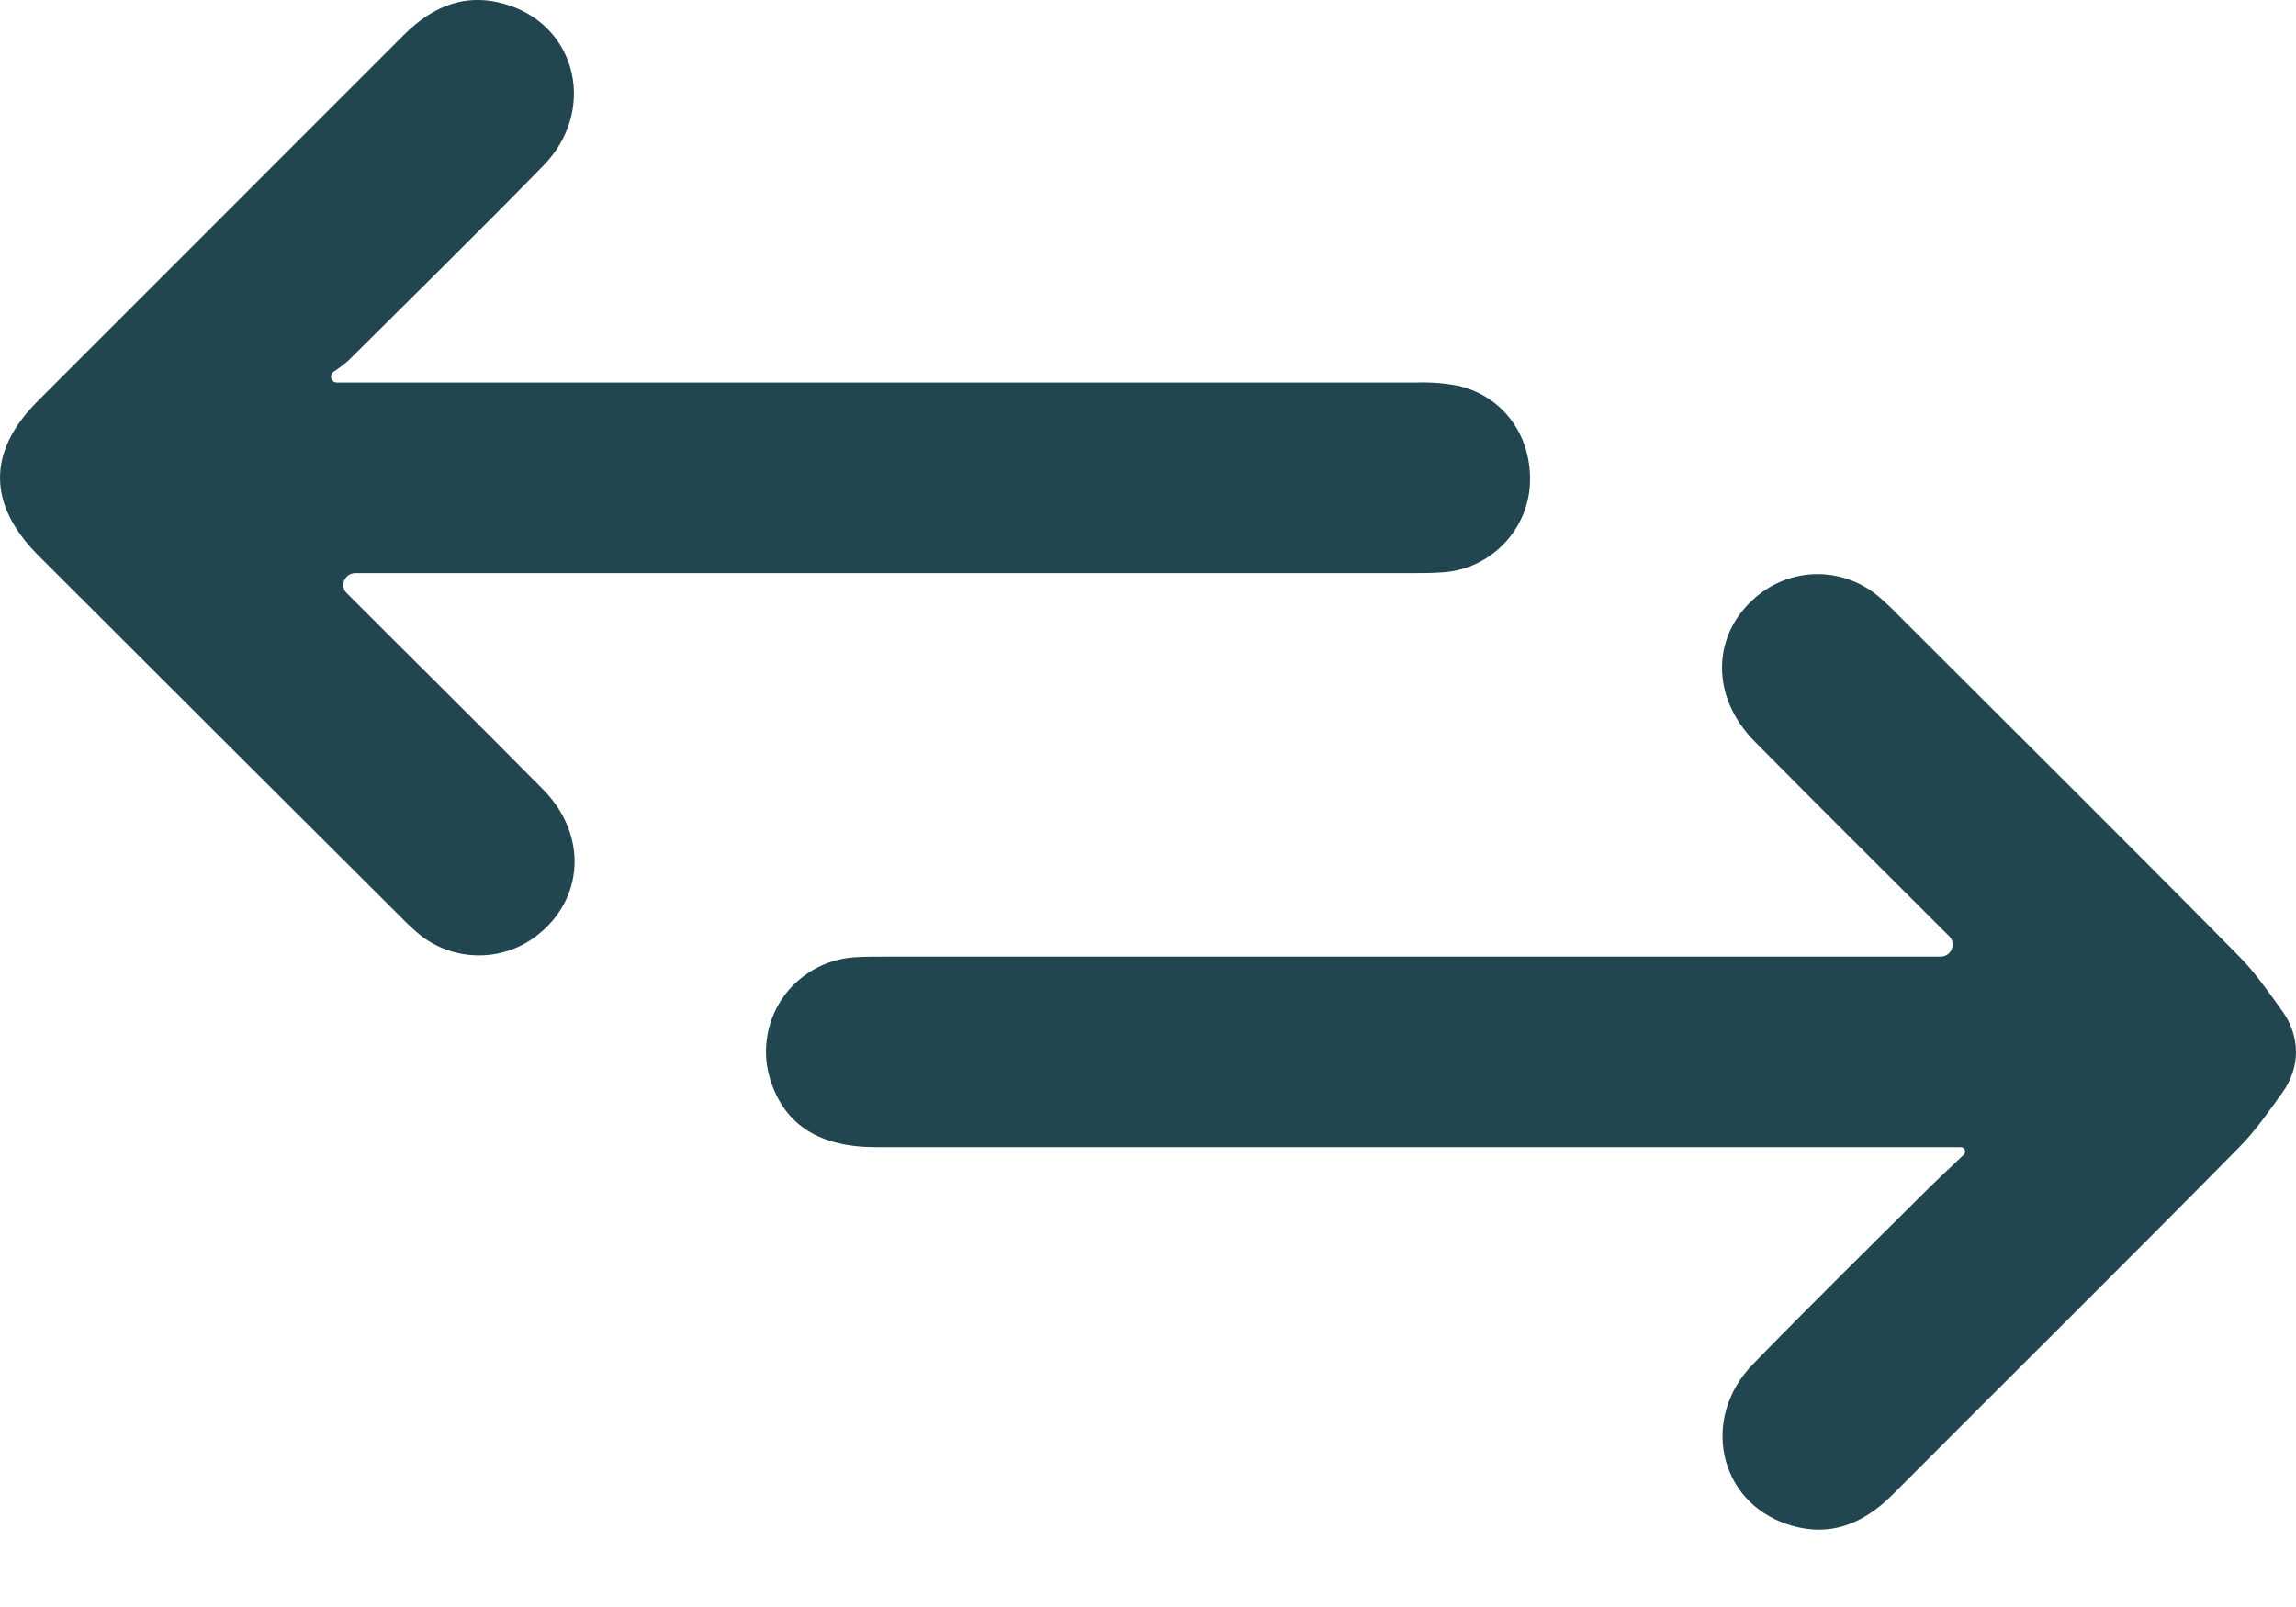
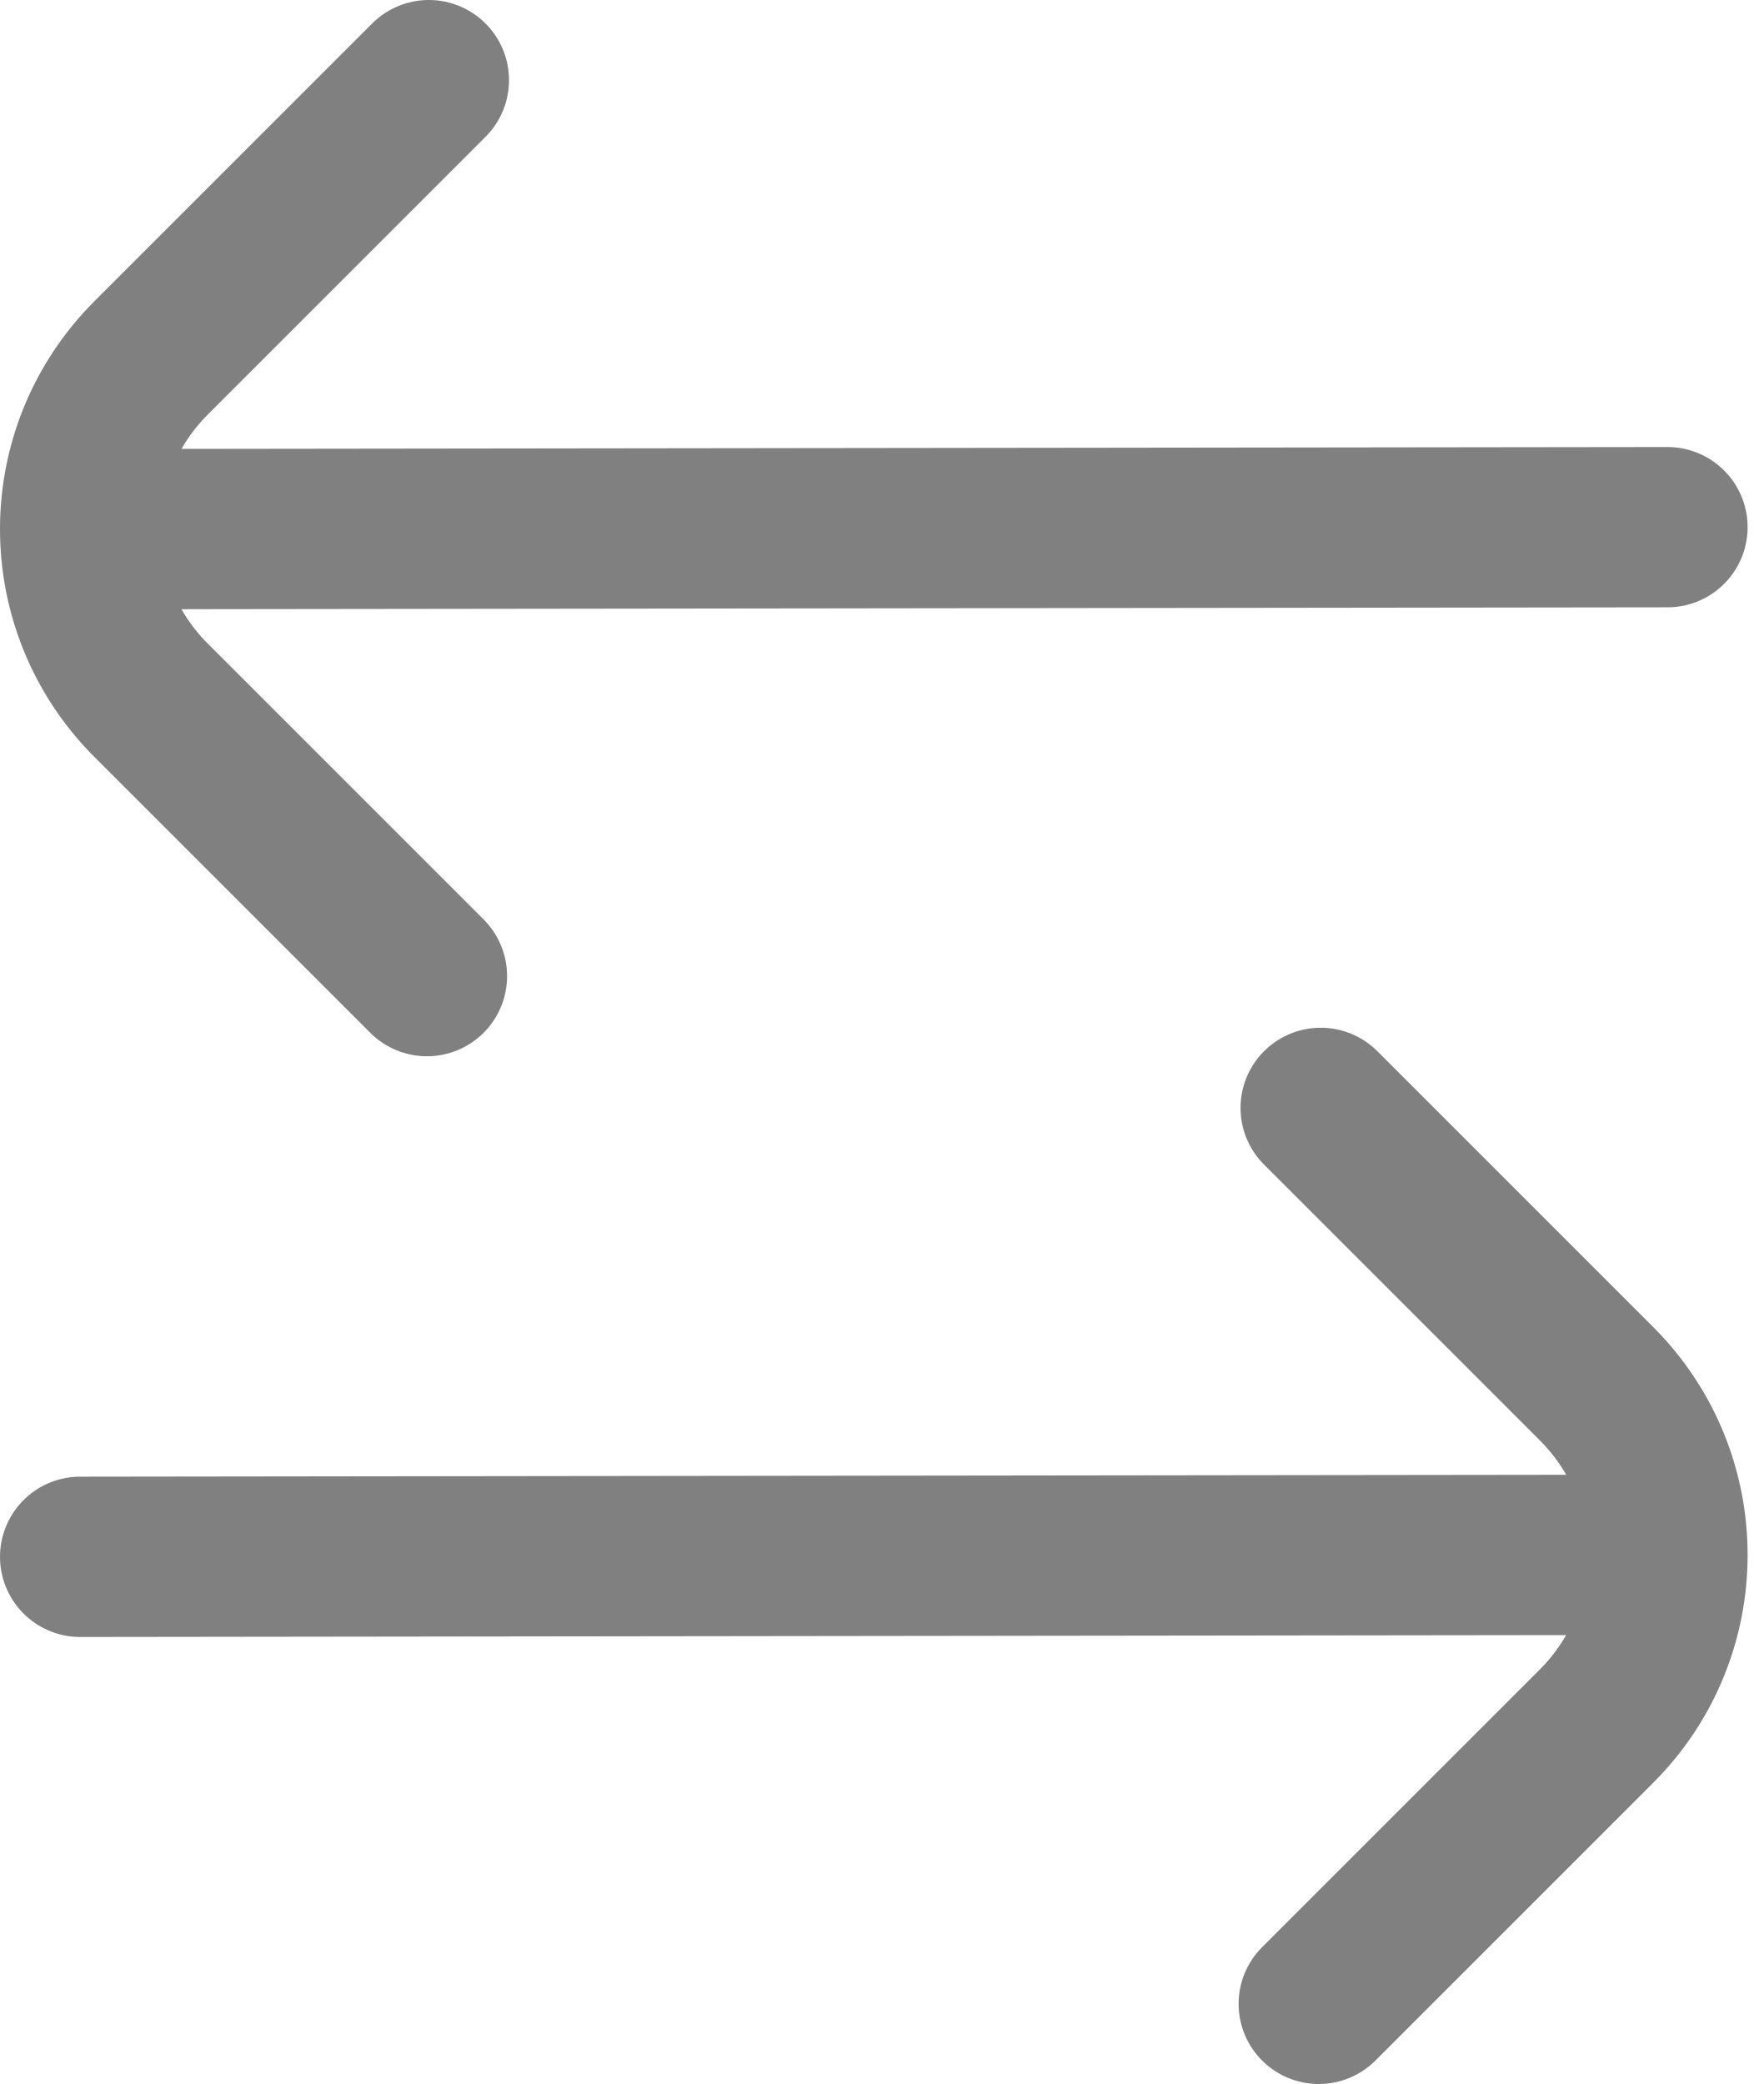
- <svg xmlns="http://www.w3.org/2000/svg" width="20" height="14" viewBox="0 0 20 14" fill="none">
-   <path d="M20 9.163C20 9.289 19.958 9.412 19.884 9.515C19.765 9.681 19.648 9.85 19.506 9.994C18.506 11.009 17.492 12.011 16.486 13.021C16.225 13.283 15.927 13.399 15.566 13.278C14.969 13.078 14.812 12.354 15.27 11.884C15.779 11.362 16.297 10.852 16.815 10.337C16.91 10.245 17.009 10.152 17.106 10.06C17.117 10.05 17.121 10.034 17.116 10.02C17.11 10.005 17.096 9.994 17.08 9.994H7.632C7.143 9.994 6.842 9.805 6.715 9.422C6.675 9.303 6.663 9.177 6.68 9.052C6.696 8.928 6.741 8.809 6.811 8.704C6.88 8.6 6.973 8.513 7.082 8.45C7.19 8.387 7.312 8.349 7.437 8.34C7.527 8.334 7.619 8.334 7.71 8.334H16.904C16.996 8.334 17.045 8.222 16.979 8.156C16.413 7.59 15.845 7.027 15.282 6.457C14.899 6.069 14.909 5.528 15.296 5.201C15.443 5.075 15.629 5.004 15.823 5.002C16.017 5 16.205 5.066 16.355 5.189C16.419 5.243 16.481 5.301 16.539 5.362C17.529 6.351 18.523 7.337 19.506 8.333C19.648 8.477 19.764 8.647 19.884 8.813C19.957 8.915 19.999 9.037 20 9.163Z" fill="#21464F" />
-   <path d="M2.891 3.308C2.9 3.324 2.917 3.333 2.935 3.333H3.115C6.186 3.333 9.257 3.333 12.329 3.333C12.459 3.328 12.589 3.338 12.716 3.364C13.122 3.467 13.365 3.837 13.323 4.266C13.301 4.458 13.211 4.636 13.069 4.768C12.928 4.9 12.745 4.978 12.551 4.987C12.467 4.993 12.383 4.993 12.298 4.993H3.096C3.005 4.993 2.955 5.102 3.019 5.166C3.589 5.737 4.164 6.304 4.731 6.878C5.123 7.275 5.088 7.84 4.668 8.157C4.524 8.266 4.349 8.324 4.169 8.323C3.989 8.323 3.813 8.263 3.67 8.154C3.609 8.105 3.552 8.052 3.498 7.996C2.442 6.944 1.387 5.892 0.333 4.838C-0.109 4.395 -0.111 3.934 0.328 3.495C1.391 2.432 2.454 1.369 3.516 0.306C3.777 0.044 4.075 -0.073 4.436 0.047C5.034 0.247 5.192 0.971 4.735 1.441C4.176 2.013 3.605 2.575 3.037 3.139C2.996 3.175 2.953 3.208 2.907 3.238C2.884 3.253 2.876 3.284 2.891 3.308Z" fill="#21464F" />
+ <svg xmlns="http://www.w3.org/2000/svg" width="22" height="26" viewBox="0 0 22 26" fill="none">
+   <path d="M5.35 1L1.885 4.465C0.705 5.645 0.705 7.557 1.885 8.737L5.326 12.178M20.802 6.577L1 6.602" stroke="#808080" stroke-width="2" stroke-linecap="round" stroke-linejoin="round" />
+   <path d="M16.452 25L19.917 21.535C21.097 20.355 21.097 18.443 19.917 17.263L16.476 13.822M1 19.423L20.802 19.398" stroke="#808080" stroke-width="2" stroke-linecap="round" stroke-linejoin="round" />
</svg>
